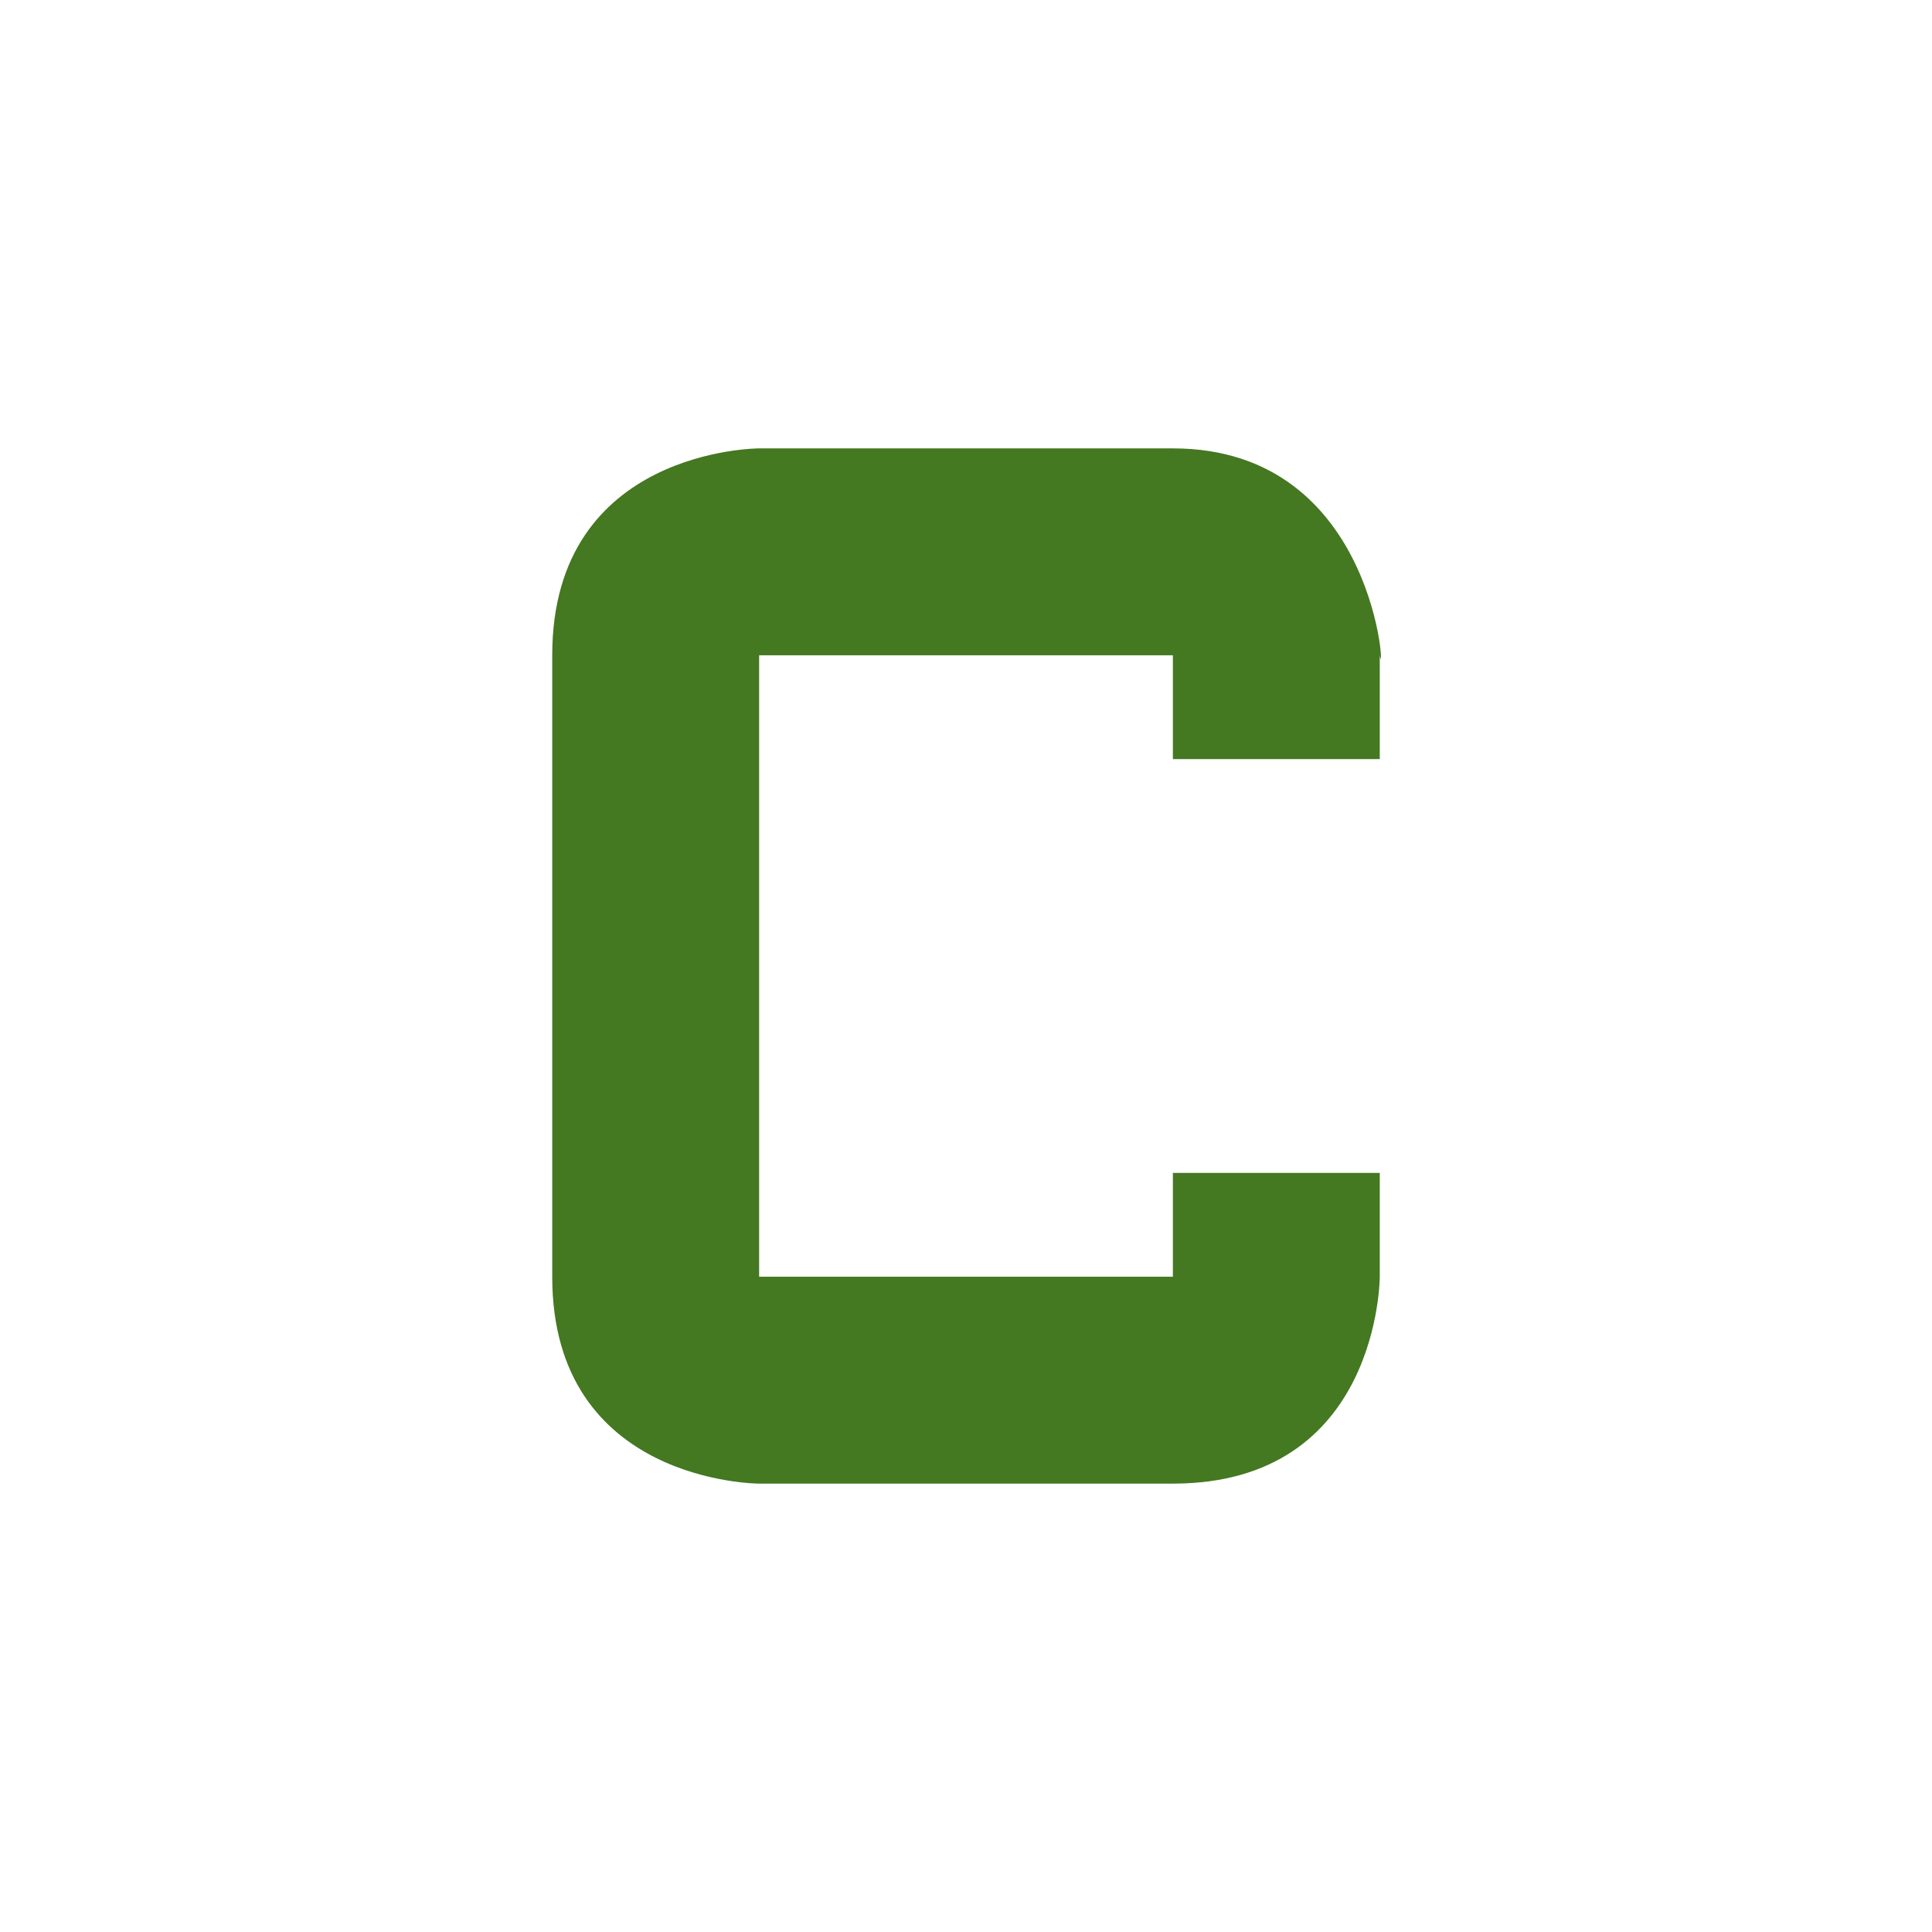
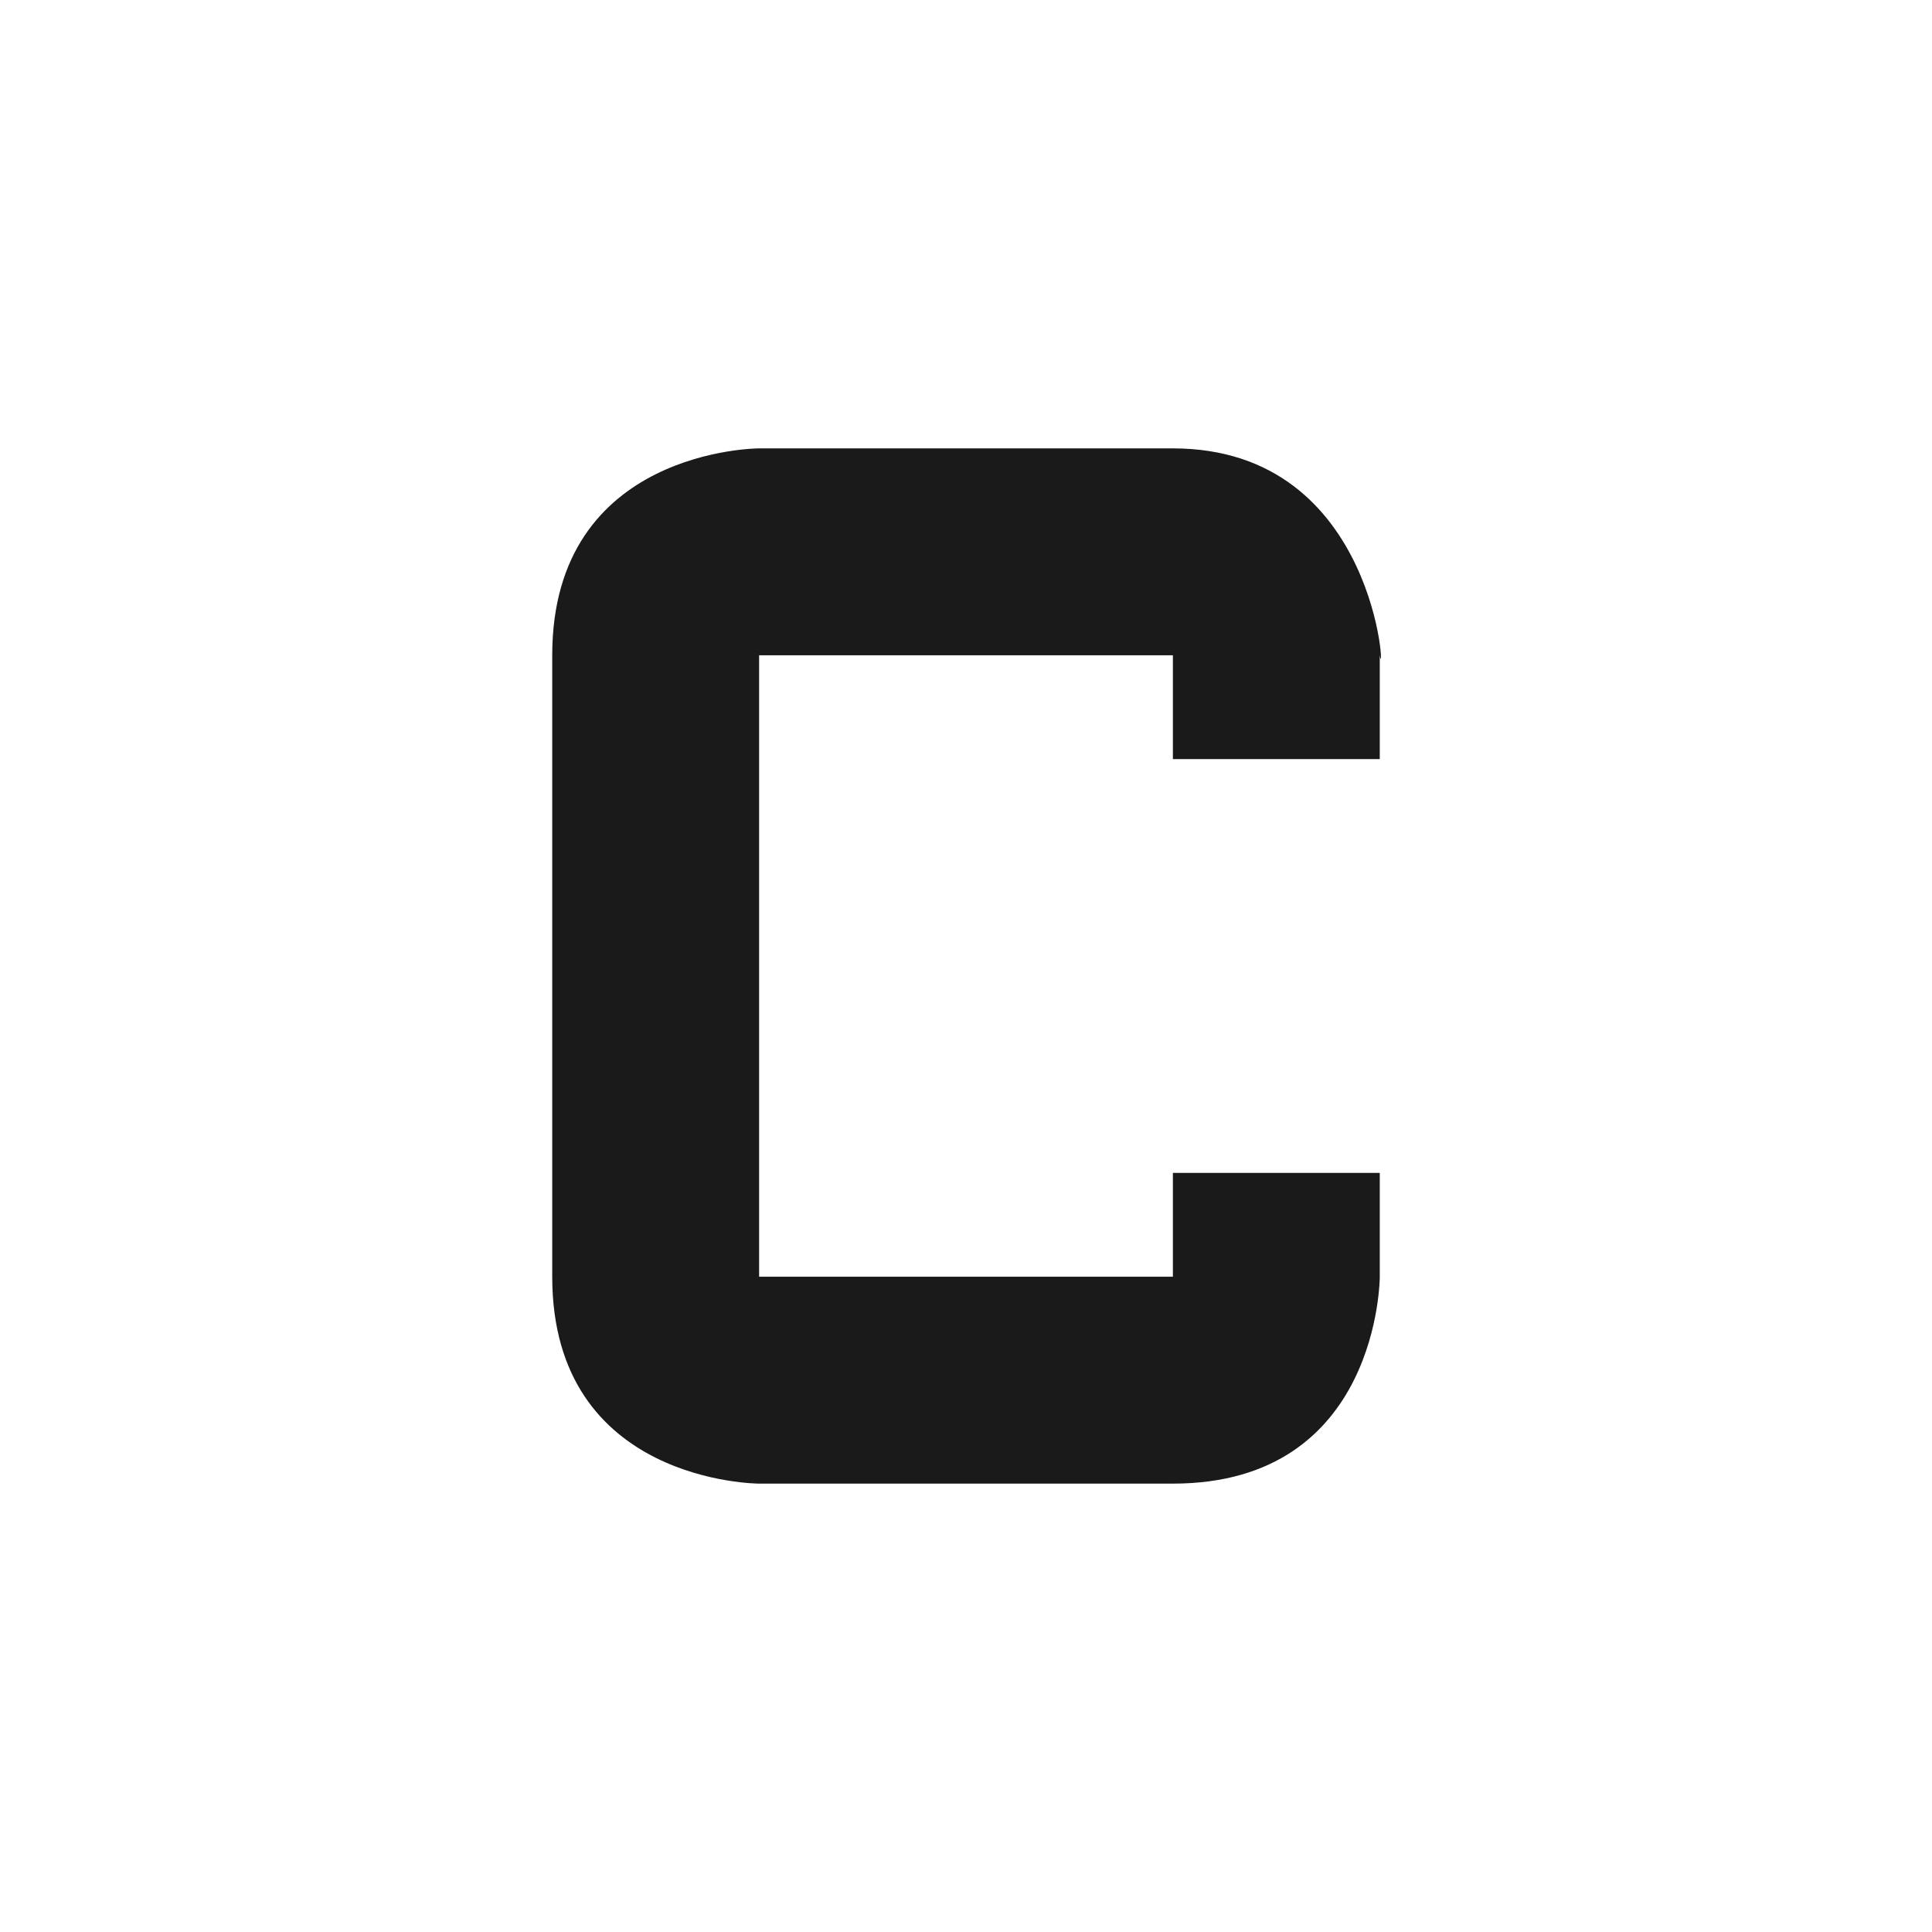
<svg xmlns="http://www.w3.org/2000/svg" width="24" height="24" id="svg9">
  <defs id="defs3">
    <style id="current-color-scheme" />
  </defs>
-   <path d="M9.43 5.57h5.14c2.57 0 2.64 3.02 2.57 2.57v1.29h-2.57V8.14H9.43v7.72h5.14v-1.29h2.57v1.29s0 2.57-2.57 2.57H9.43s-2.57 0-2.57-2.57V8.14c0-2.57 2.57-2.57 2.57-2.57z" id="path5" color="#fff" fill="#447821" stroke-width="1.29" />
+   <path d="M9.43 5.57h5.14c2.57 0 2.64 3.02 2.57 2.57v1.29h-2.57V8.14H9.43v7.72h5.14v-1.29h2.57v1.29s0 2.57-2.57 2.57H9.43s-2.57 0-2.57-2.57V8.14c0-2.57 2.57-2.57 2.57-2.57z" id="path5" color="#fff" fill="#1a1a1a" stroke-width="1.29" />
</svg>
